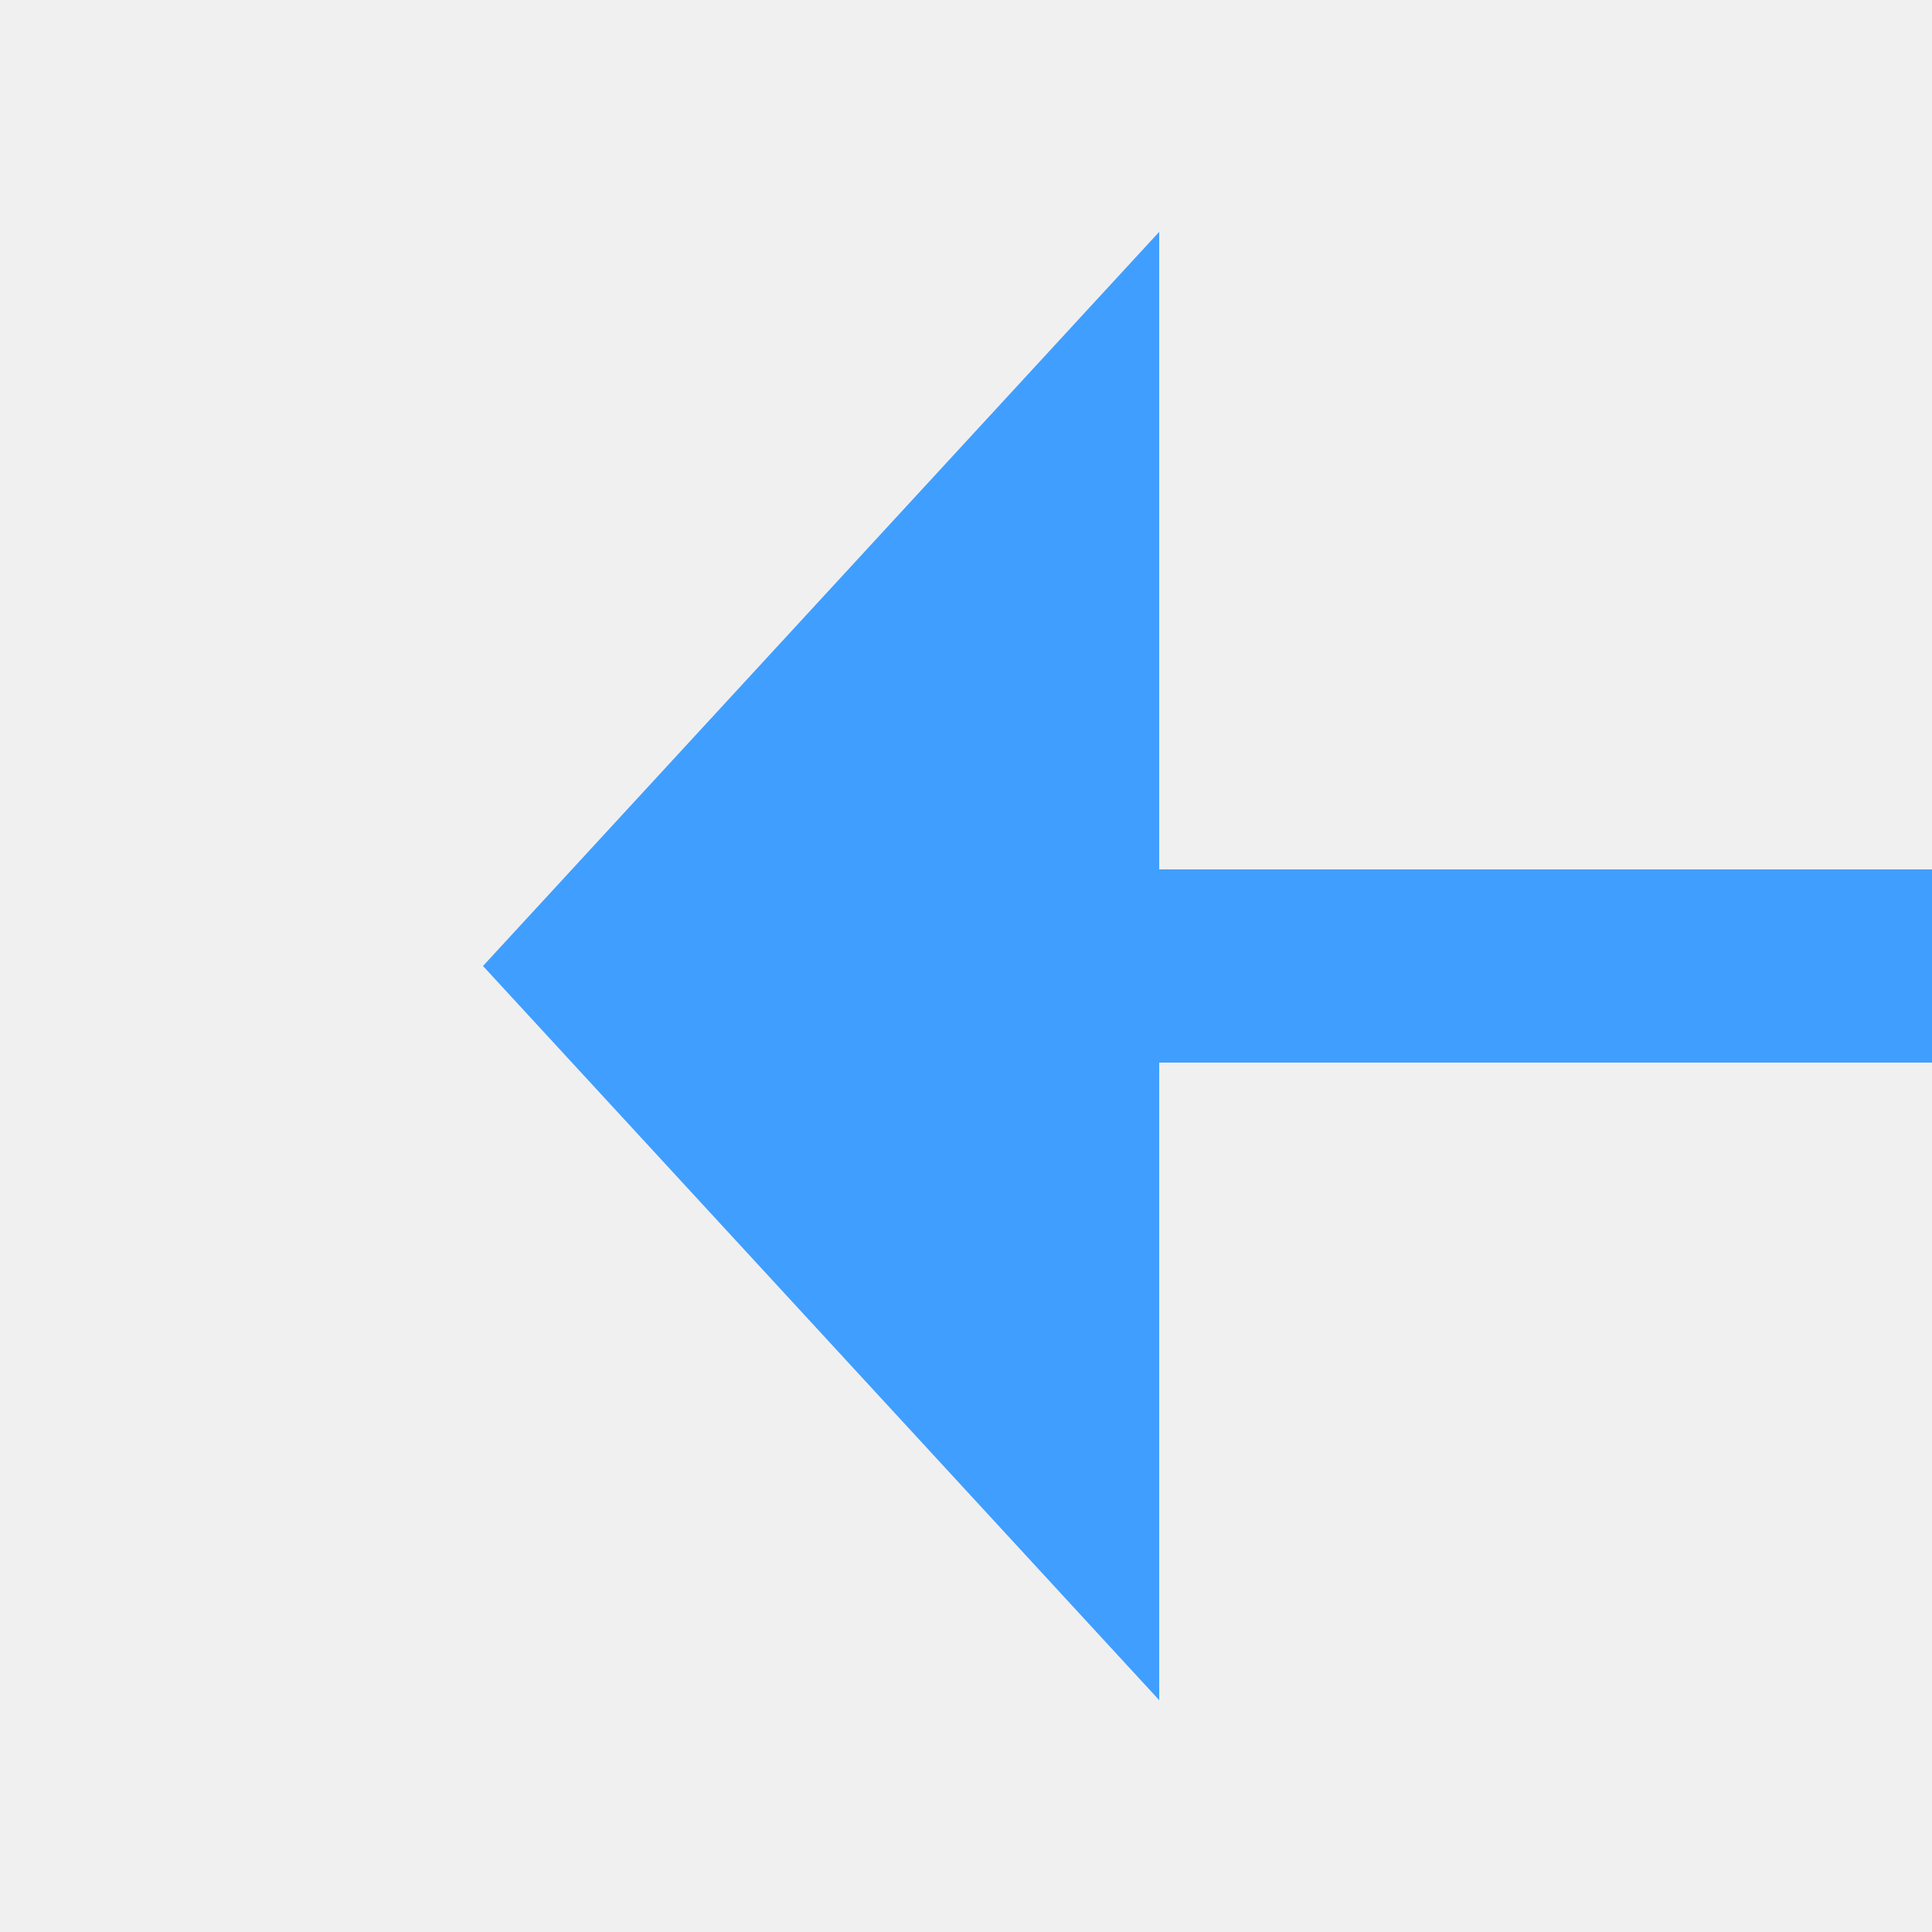
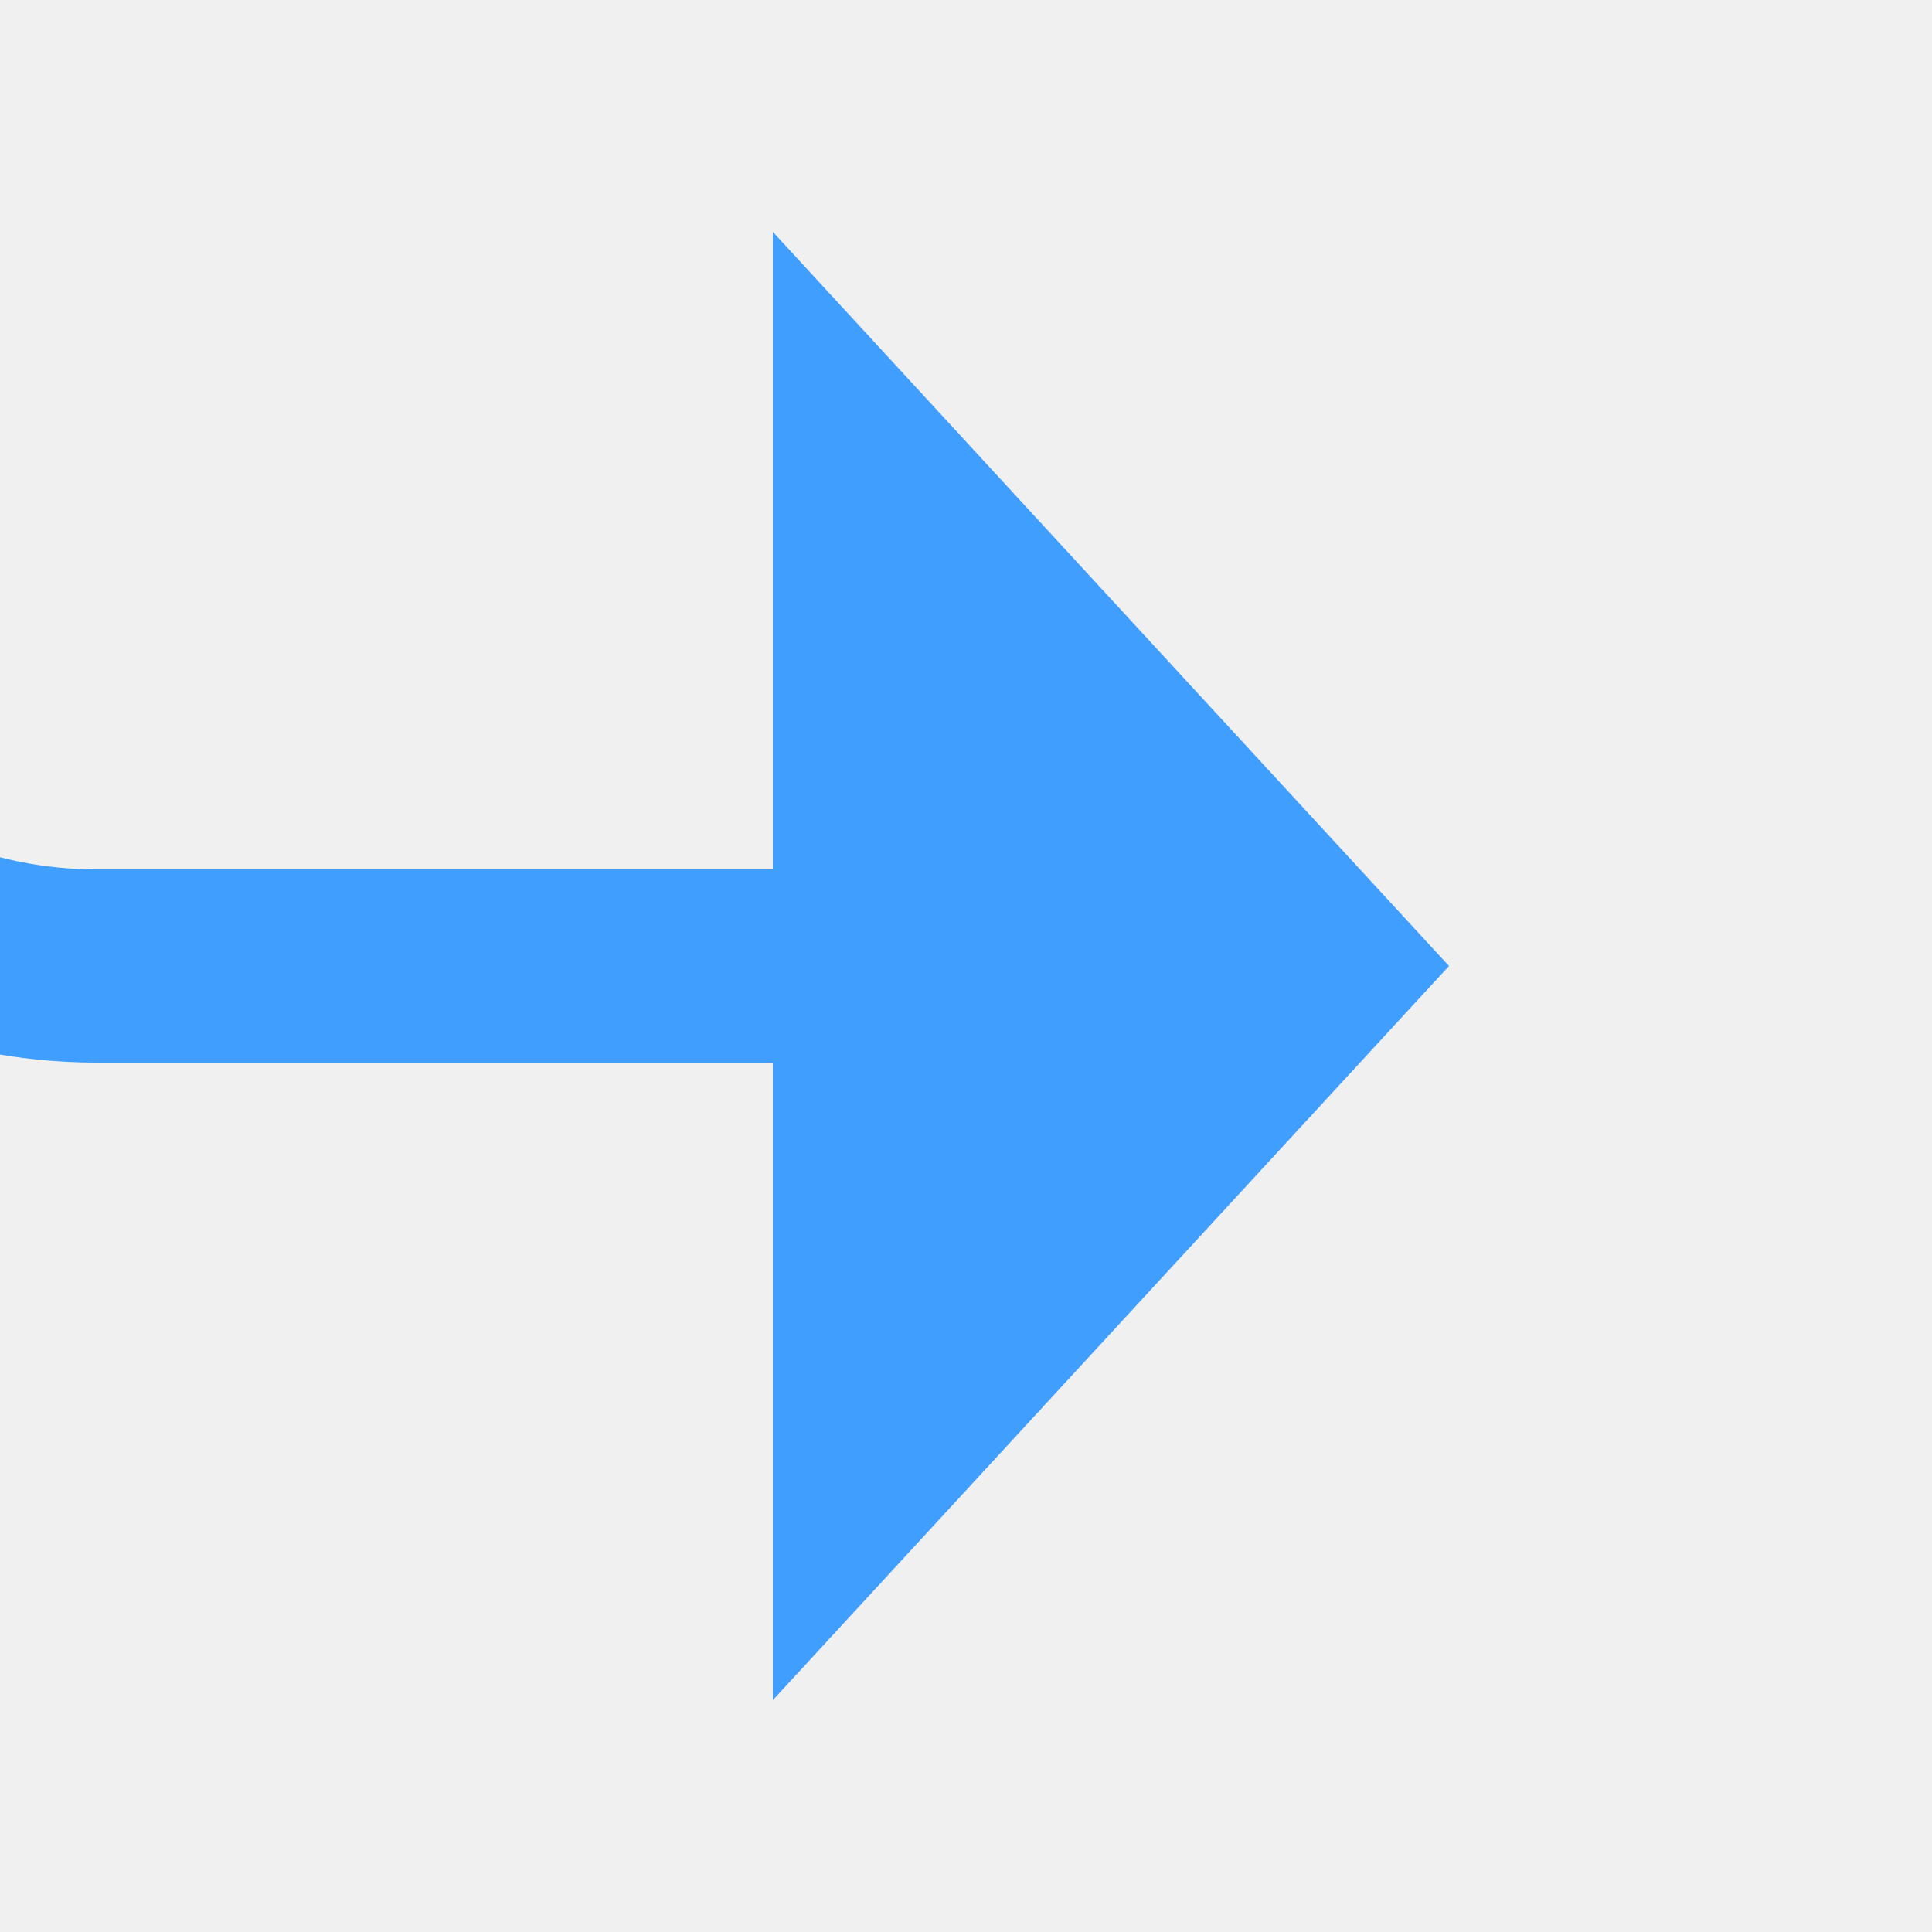
- <svg xmlns="http://www.w3.org/2000/svg" version="1.1" width="20px" height="20px" preserveAspectRatio="xMinYMid meet" viewBox="538 1699  20 18">
+ <svg xmlns="http://www.w3.org/2000/svg" version="1.1" width="20px" height="20px" preserveAspectRatio="xMinYMid meet" viewBox="364 1416  20 18">
  <defs>
-     <mask fill="white" id="clip399">
-       <path d="M 572 1577  L 628 1577  L 628 1601  L 572 1601  Z M 533 1422  L 628 1422  L 628 1718  L 533 1718  Z " fill-rule="evenodd" />
+     <mask fill="white" id="clip80">
+       <path d="M 332 1191  L 388 1191  L 388 1215  L 332 1215  Z M 332 1005  L 405 1005  L 405 1435  L 332 1435  Z " fill-rule="evenodd" />
    </mask>
  </defs>
-   <path d="M 588 1425  L 595 1425  A 5 5 0 0 1 600 1430 L 600 1703  A 5 5 0 0 1 595 1708 L 549 1708  " stroke-width="2" stroke="#409eff" fill="none" mask="url(#clip399)" />
-   <path d="M 550 1700.4  L 543 1708  L 550 1715.6  L 550 1700.4  Z " fill-rule="nonzero" fill="#409eff" stroke="none" mask="url(#clip399)" />
+   <path d="M 405 1008  L 365 1008  A 5 5 0 0 0 360 1013 L 360 1420  A 5 5 0 0 0 365 1425 L 373 1425  " stroke-width="2" stroke="#409eff" fill="none" mask="url(#clip80)" />
+   <path d="M 372 1432.6  L 379 1425  L 372 1417.4  L 372 1432.6  Z " fill-rule="nonzero" fill="#409eff" stroke="none" mask="url(#clip80)" />
</svg>
